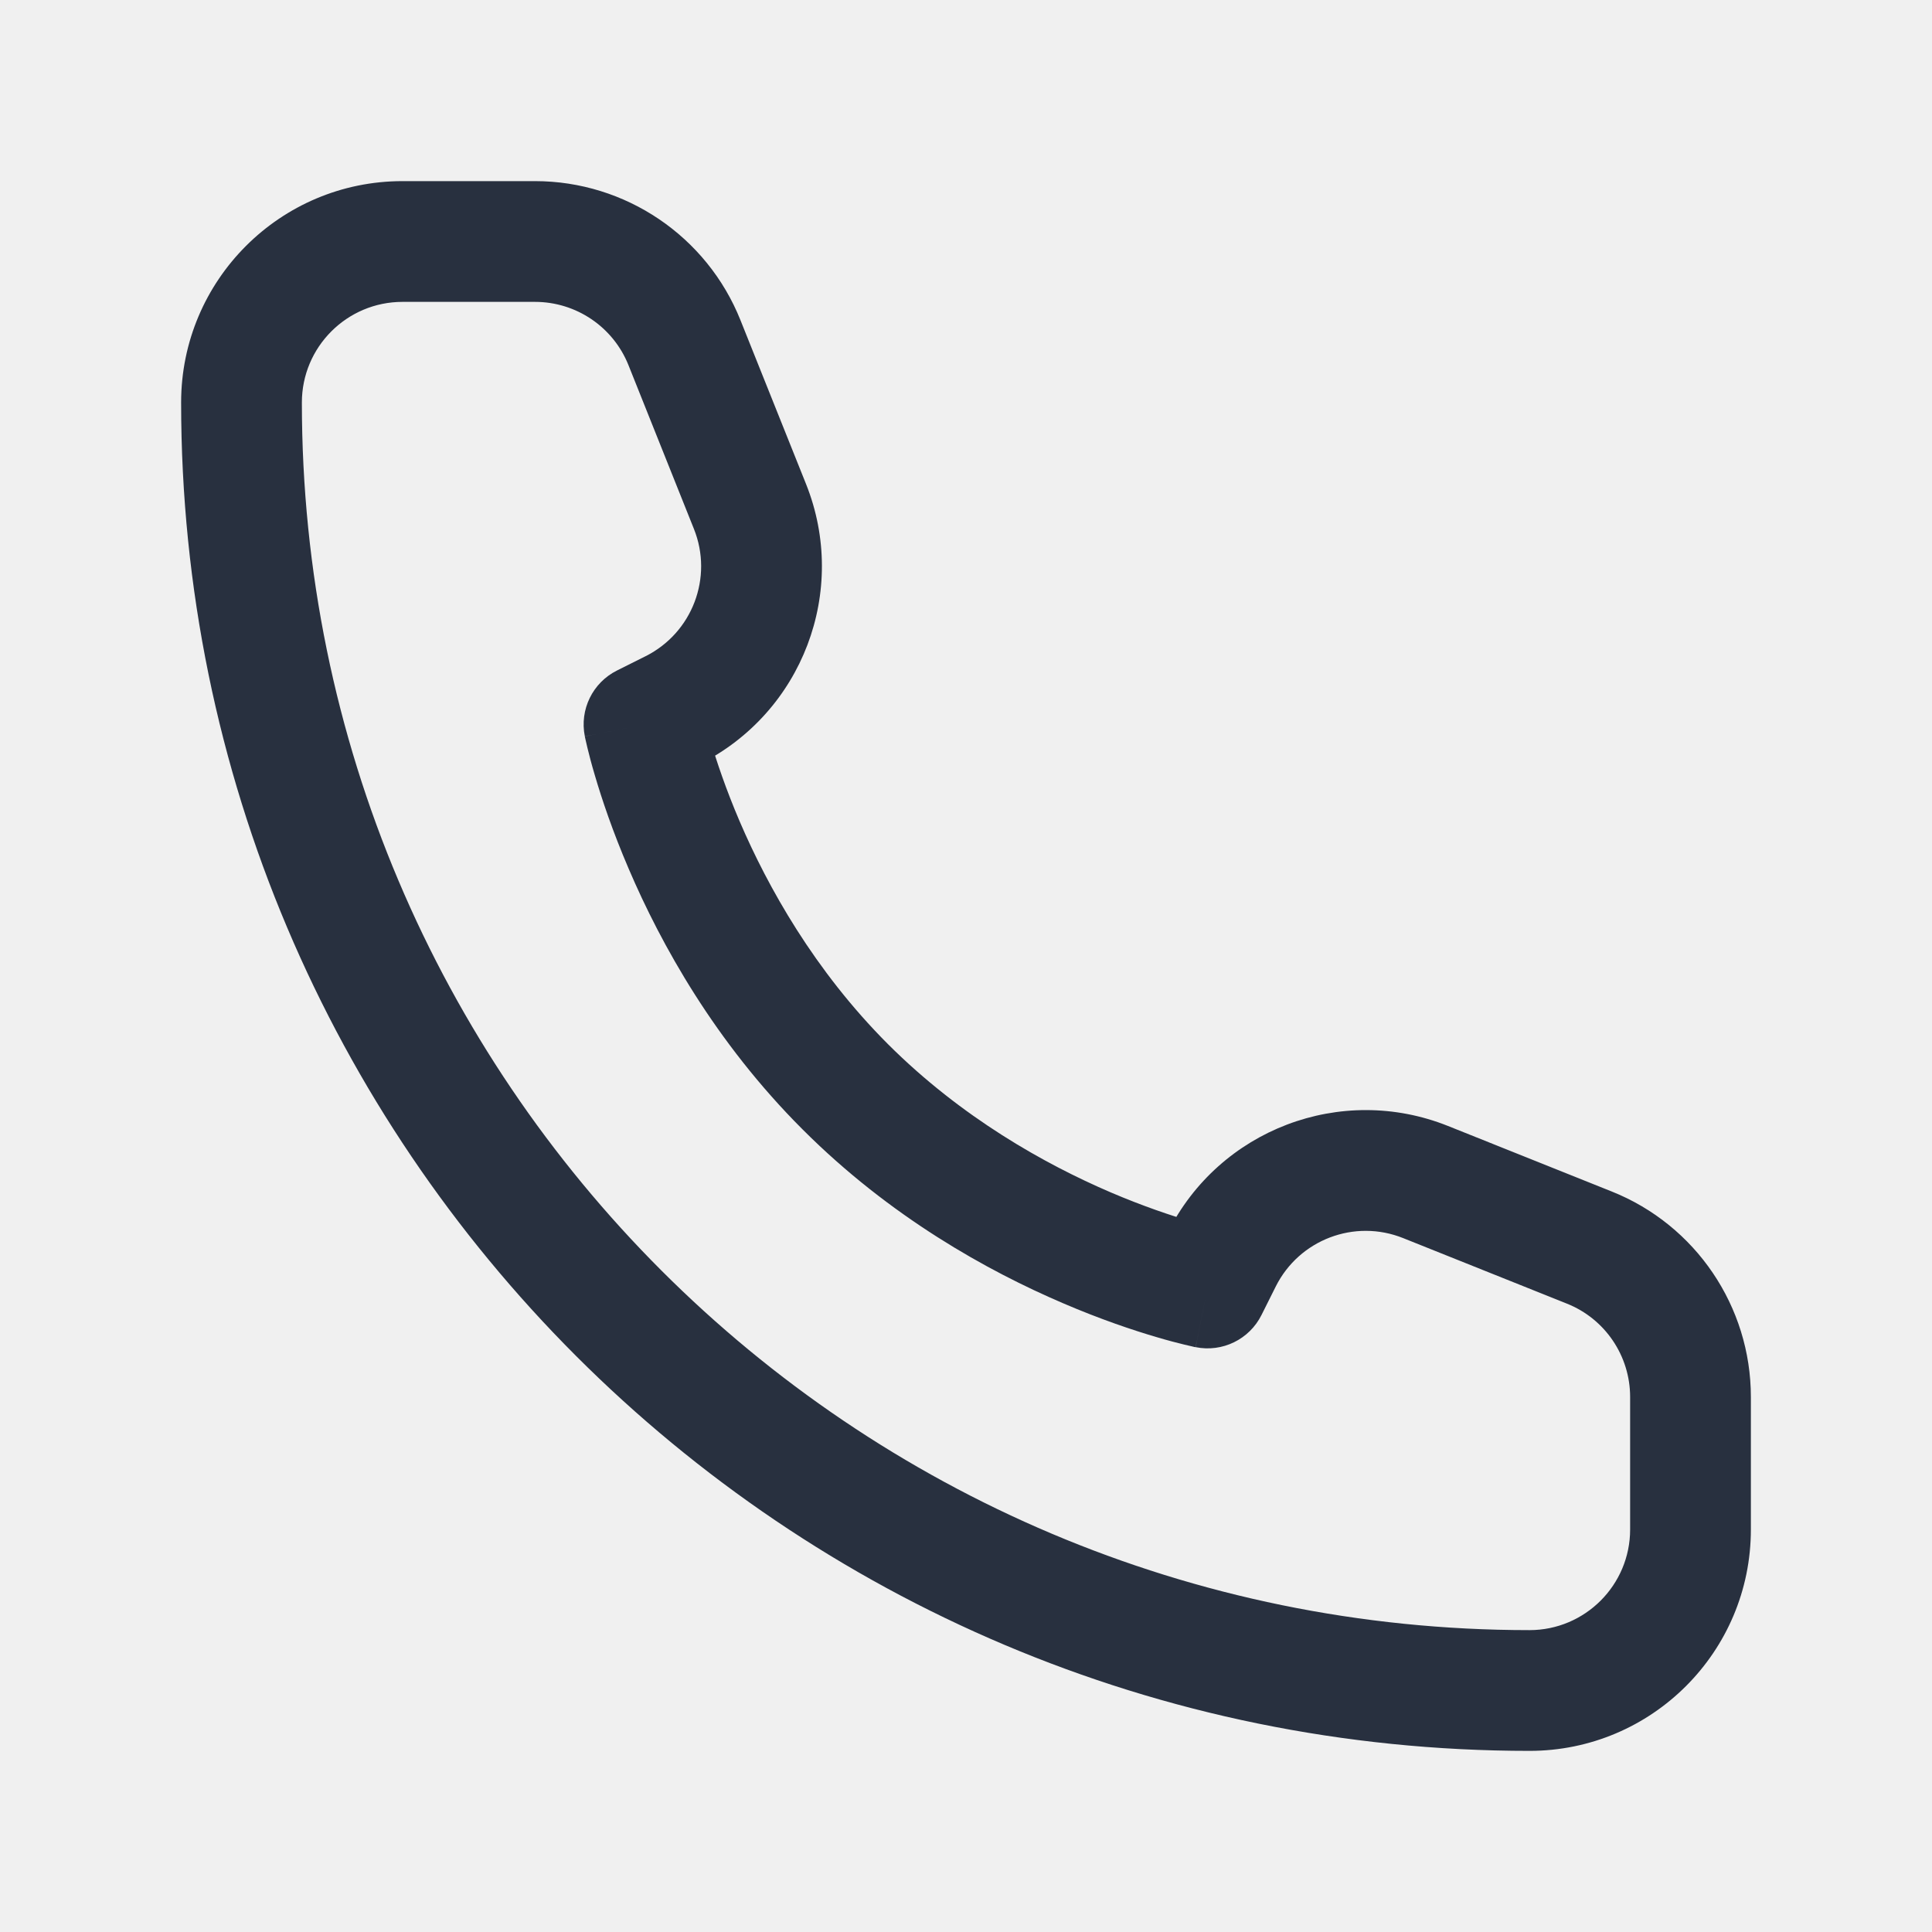
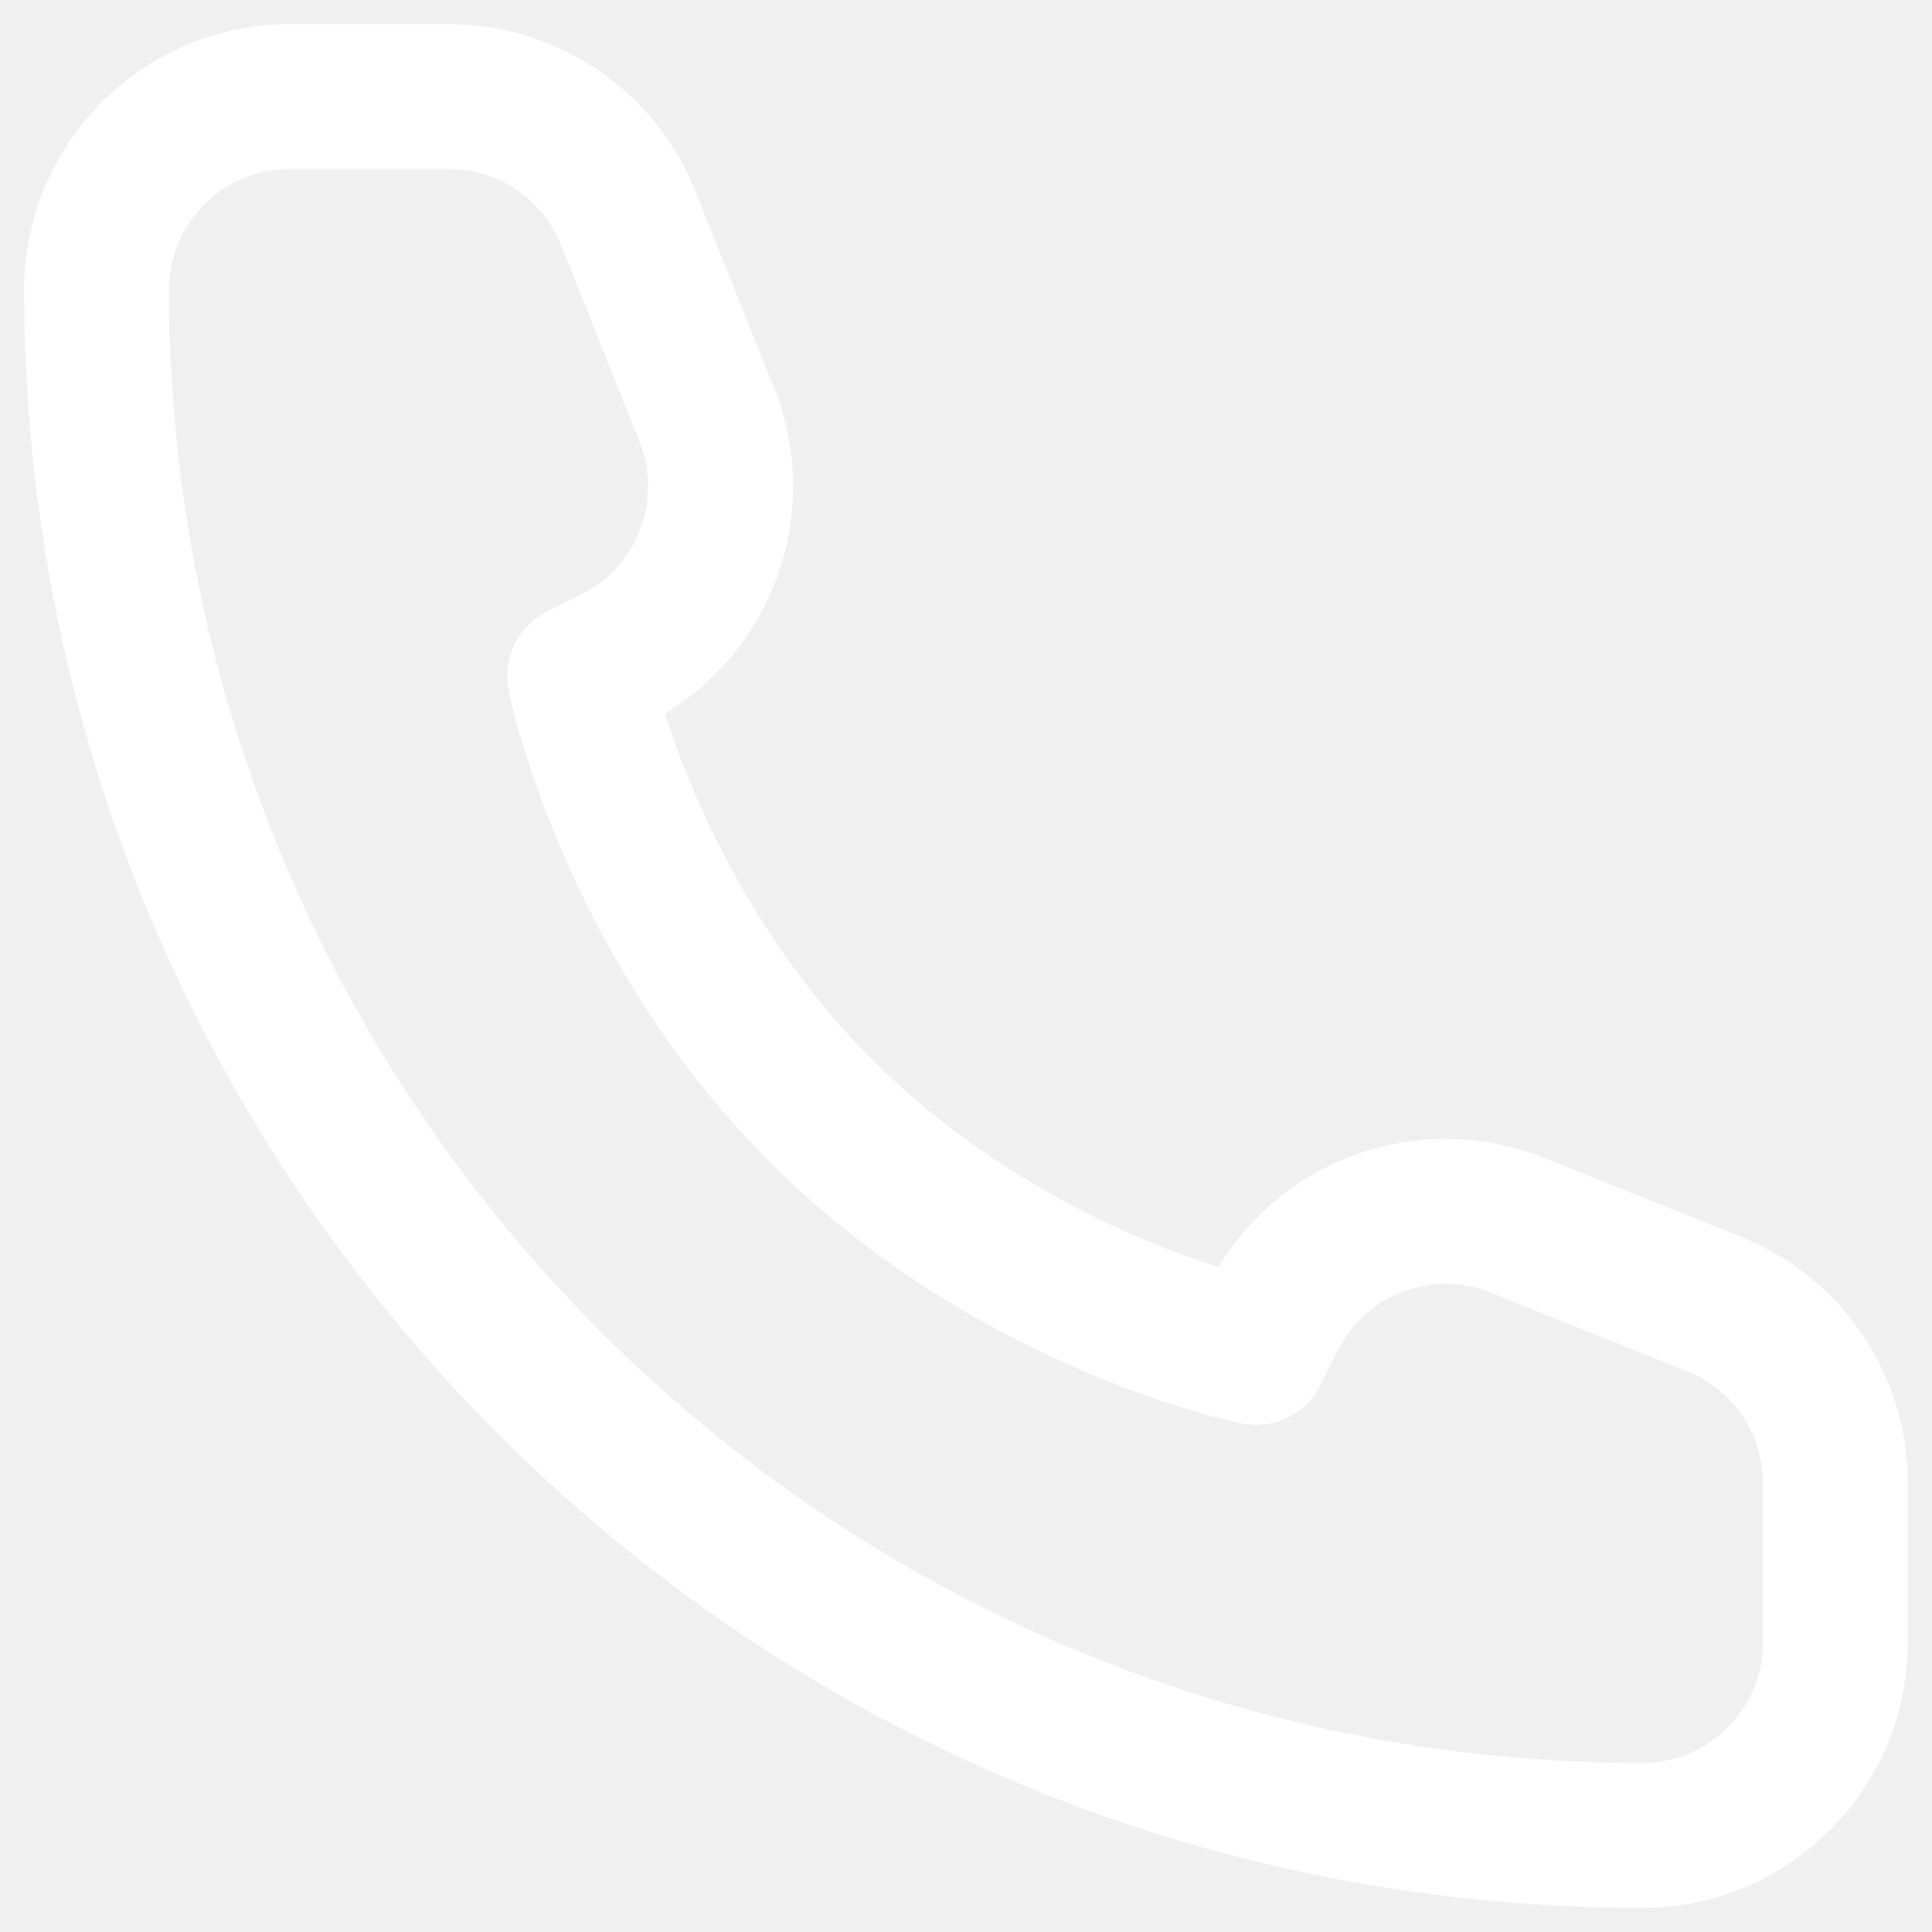
- <svg xmlns="http://www.w3.org/2000/svg" width="24" height="24" viewBox="0 0 24 24" fill="none">
-   <path d="M15 16L14.853 16.735C15.185 16.802 15.52 16.638 15.671 16.335L15 16ZM8 9L7.665 8.329C7.362 8.48 7.198 8.815 7.265 9.147L8 9ZM8.354 8.823L8.689 9.494L8.689 9.494L8.354 8.823ZM9.317 6.291L10.013 6.013L9.317 6.291ZM8.503 4.257L7.807 4.536L8.503 4.257ZM19.743 15.497L20.021 14.801L19.743 15.497ZM17.709 14.684L17.987 13.987H17.987L17.709 14.684ZM15.177 15.646L15.848 15.981V15.981L15.177 15.646ZM20.25 17.354V19H21.75V17.354H20.25ZM5 3.75H6.646V2.25H5V3.75ZM15 16C15.147 15.265 15.147 15.265 15.148 15.265C15.148 15.265 15.148 15.265 15.148 15.265C15.148 15.265 15.148 15.265 15.148 15.265C15.149 15.265 15.149 15.265 15.149 15.265C15.149 15.265 15.148 15.265 15.147 15.264C15.145 15.264 15.14 15.263 15.133 15.261C15.119 15.258 15.097 15.253 15.066 15.246C15.004 15.231 14.91 15.207 14.79 15.171C14.548 15.1 14.202 14.985 13.795 14.811C12.98 14.461 11.944 13.883 11.03 12.97L9.97 14.03C11.056 15.117 12.27 15.789 13.205 16.189C13.673 16.39 14.077 16.525 14.367 16.61C14.511 16.653 14.629 16.683 14.711 16.703C14.753 16.713 14.786 16.721 14.81 16.726C14.822 16.729 14.831 16.731 14.838 16.733C14.842 16.733 14.845 16.734 14.848 16.734C14.849 16.735 14.85 16.735 14.851 16.735C14.851 16.735 14.851 16.735 14.852 16.735C14.852 16.735 14.852 16.735 14.852 16.735C14.853 16.735 14.853 16.735 15 16ZM11.03 12.97C10.117 12.056 9.539 11.02 9.189 10.205C9.015 9.798 8.9 9.452 8.829 9.21C8.793 9.09 8.769 8.996 8.754 8.934C8.747 8.903 8.742 8.881 8.738 8.867C8.737 8.86 8.736 8.855 8.735 8.853C8.735 8.852 8.735 8.851 8.735 8.851C8.735 8.851 8.735 8.851 8.735 8.852C8.735 8.852 8.735 8.852 8.735 8.852C8.735 8.852 8.735 8.852 8.735 8.852C8.735 8.853 8.735 8.853 8 9C7.265 9.147 7.265 9.147 7.265 9.148C7.265 9.148 7.265 9.148 7.265 9.148C7.265 9.148 7.265 9.149 7.265 9.149C7.265 9.15 7.265 9.151 7.266 9.152C7.266 9.155 7.267 9.158 7.268 9.162C7.269 9.169 7.271 9.178 7.274 9.19C7.279 9.214 7.287 9.247 7.297 9.289C7.317 9.372 7.347 9.489 7.39 9.633C7.475 9.923 7.61 10.327 7.811 10.795C8.211 11.73 8.883 12.944 9.97 14.03L11.03 12.97ZM8.335 9.671L8.689 9.494L8.019 8.152L7.665 8.329L8.335 9.671ZM10.013 6.013L9.199 3.979L7.807 4.536L8.62 6.57L10.013 6.013ZM20.021 14.801L17.987 13.987L17.43 15.38L19.464 16.194L20.021 14.801ZM14.506 15.311L14.329 15.665L15.671 16.335L15.848 15.981L14.506 15.311ZM17.987 13.987C16.659 13.456 15.146 14.031 14.506 15.311L15.848 15.981C16.139 15.4 16.826 15.138 17.43 15.38L17.987 13.987ZM8.689 9.494C9.969 8.854 10.544 7.341 10.013 6.013L8.62 6.57C8.862 7.174 8.6 7.861 8.019 8.152L8.689 9.494ZM6.646 3.75C7.157 3.75 7.617 4.061 7.807 4.536L9.199 3.979C8.782 2.935 7.77 2.25 6.646 2.25V3.75ZM21.75 17.354C21.75 16.23 21.065 15.218 20.021 14.801L19.464 16.194C19.939 16.383 20.25 16.843 20.25 17.354H21.75ZM19 20.25C10.578 20.25 3.75 13.422 3.75 5H2.25C2.25 14.251 9.749 21.75 19 21.75V20.25ZM19 21.75C20.519 21.75 21.75 20.519 21.75 19H20.25C20.25 19.69 19.69 20.25 19 20.25V21.75ZM3.75 5C3.75 4.31 4.31 3.75 5 3.75V2.25C3.481 2.25 2.25 3.481 2.25 5H3.75Z" fill="#28303F" />
+ <svg xmlns="http://www.w3.org/2000/svg" width="20" height="20" viewBox="0 0 20 20" fill="none">
+   <path d="M13 14L12.853 14.735C13.185 14.802 13.52 14.638 13.671 14.335L13 14ZM6 7L5.665 6.329C5.362 6.48 5.198 6.815 5.265 7.147L6 7ZM6.354 6.823L6.689 7.494L6.689 7.494L6.354 6.823ZM7.317 4.291L8.013 4.013L8.013 4.013L7.317 4.291ZM6.503 2.257L5.807 2.536L5.807 2.536L6.503 2.257ZM17.743 13.497L18.021 12.801L18.021 12.801L17.743 13.497ZM15.709 12.684L15.987 11.987L15.987 11.987L15.709 12.684ZM13.177 13.646L13.848 13.981L13.848 13.981L13.177 13.646ZM18.25 15.354V17H19.75V15.354H18.25ZM3 1.75H4.646V0.25H3V1.75ZM13 14C13.147 13.265 13.147 13.265 13.148 13.265C13.148 13.265 13.148 13.265 13.148 13.265C13.148 13.265 13.148 13.265 13.148 13.265C13.149 13.265 13.149 13.265 13.149 13.265C13.149 13.265 13.148 13.265 13.147 13.264C13.145 13.264 13.14 13.263 13.133 13.261C13.119 13.258 13.097 13.253 13.066 13.246C13.004 13.231 12.91 13.207 12.79 13.171C12.548 13.1 12.202 12.985 11.795 12.811C10.98 12.461 9.944 11.883 9.03 10.97L7.97 12.03C9.056 13.117 10.27 13.789 11.205 14.189C11.673 14.39 12.077 14.525 12.367 14.61C12.511 14.653 12.629 14.683 12.711 14.703C12.753 14.713 12.786 14.721 12.81 14.726C12.822 14.729 12.831 14.731 12.838 14.732C12.842 14.733 12.845 14.734 12.848 14.734C12.849 14.735 12.85 14.735 12.851 14.735C12.851 14.735 12.851 14.735 12.852 14.735C12.852 14.735 12.852 14.735 12.852 14.735C12.853 14.735 12.853 14.735 13 14ZM9.03 10.97C8.117 10.056 7.539 9.02 7.189 8.205C7.015 7.798 6.9 7.452 6.829 7.21C6.793 7.09 6.769 6.996 6.754 6.934C6.747 6.903 6.742 6.881 6.738 6.867C6.737 6.86 6.736 6.855 6.735 6.853C6.735 6.852 6.735 6.851 6.735 6.851C6.735 6.851 6.735 6.851 6.735 6.852C6.735 6.852 6.735 6.852 6.735 6.852C6.735 6.852 6.735 6.852 6.735 6.853C6.735 6.853 6.735 6.853 6 7C5.265 7.147 5.265 7.147 5.265 7.148C5.265 7.148 5.265 7.148 5.265 7.148C5.265 7.148 5.265 7.149 5.265 7.149C5.265 7.15 5.265 7.151 5.266 7.152C5.266 7.155 5.267 7.158 5.268 7.162C5.269 7.169 5.271 7.178 5.274 7.19C5.279 7.214 5.287 7.247 5.297 7.289C5.317 7.372 5.347 7.489 5.39 7.633C5.475 7.923 5.61 8.327 5.811 8.795C6.211 9.73 6.883 10.944 7.97 12.03L9.03 10.97ZM6.335 7.671L6.689 7.494L6.019 6.152L5.665 6.329L6.335 7.671ZM8.013 4.013L7.199 1.979L5.807 2.536L6.62 4.57L8.013 4.013ZM18.021 12.801L15.987 11.987L15.43 13.38L17.464 14.194L18.021 12.801ZM12.506 13.311L12.329 13.665L13.671 14.335L13.848 13.981L12.506 13.311ZM15.987 11.987C14.659 11.456 13.146 12.031 12.506 13.311L13.848 13.981C14.139 13.4 14.826 13.138 15.43 13.38L15.987 11.987ZM6.689 7.494C7.969 6.854 8.544 5.341 8.013 4.013L6.62 4.57C6.862 5.174 6.6 5.861 6.019 6.152L6.689 7.494ZM4.646 1.75C5.157 1.75 5.617 2.061 5.807 2.536L7.199 1.979C6.782 0.935 5.77 0.25 4.646 0.25V1.75ZM19.75 15.354C19.75 14.23 19.065 13.218 18.021 12.801L17.464 14.194C17.939 14.383 18.25 14.843 18.25 15.354H19.75ZM17 18.25C8.578 18.25 1.75 11.422 1.75 3H0.25C0.25 12.251 7.749 19.75 17 19.75V18.25ZM17 19.75C18.519 19.75 19.75 18.519 19.75 17H18.25C18.25 17.69 17.69 18.25 17 18.25V19.75ZM1.75 3C1.75 2.31 2.31 1.75 3 1.75V0.25C1.481 0.25 0.25 1.481 0.25 3H1.75Z" fill="white" />
</svg>
